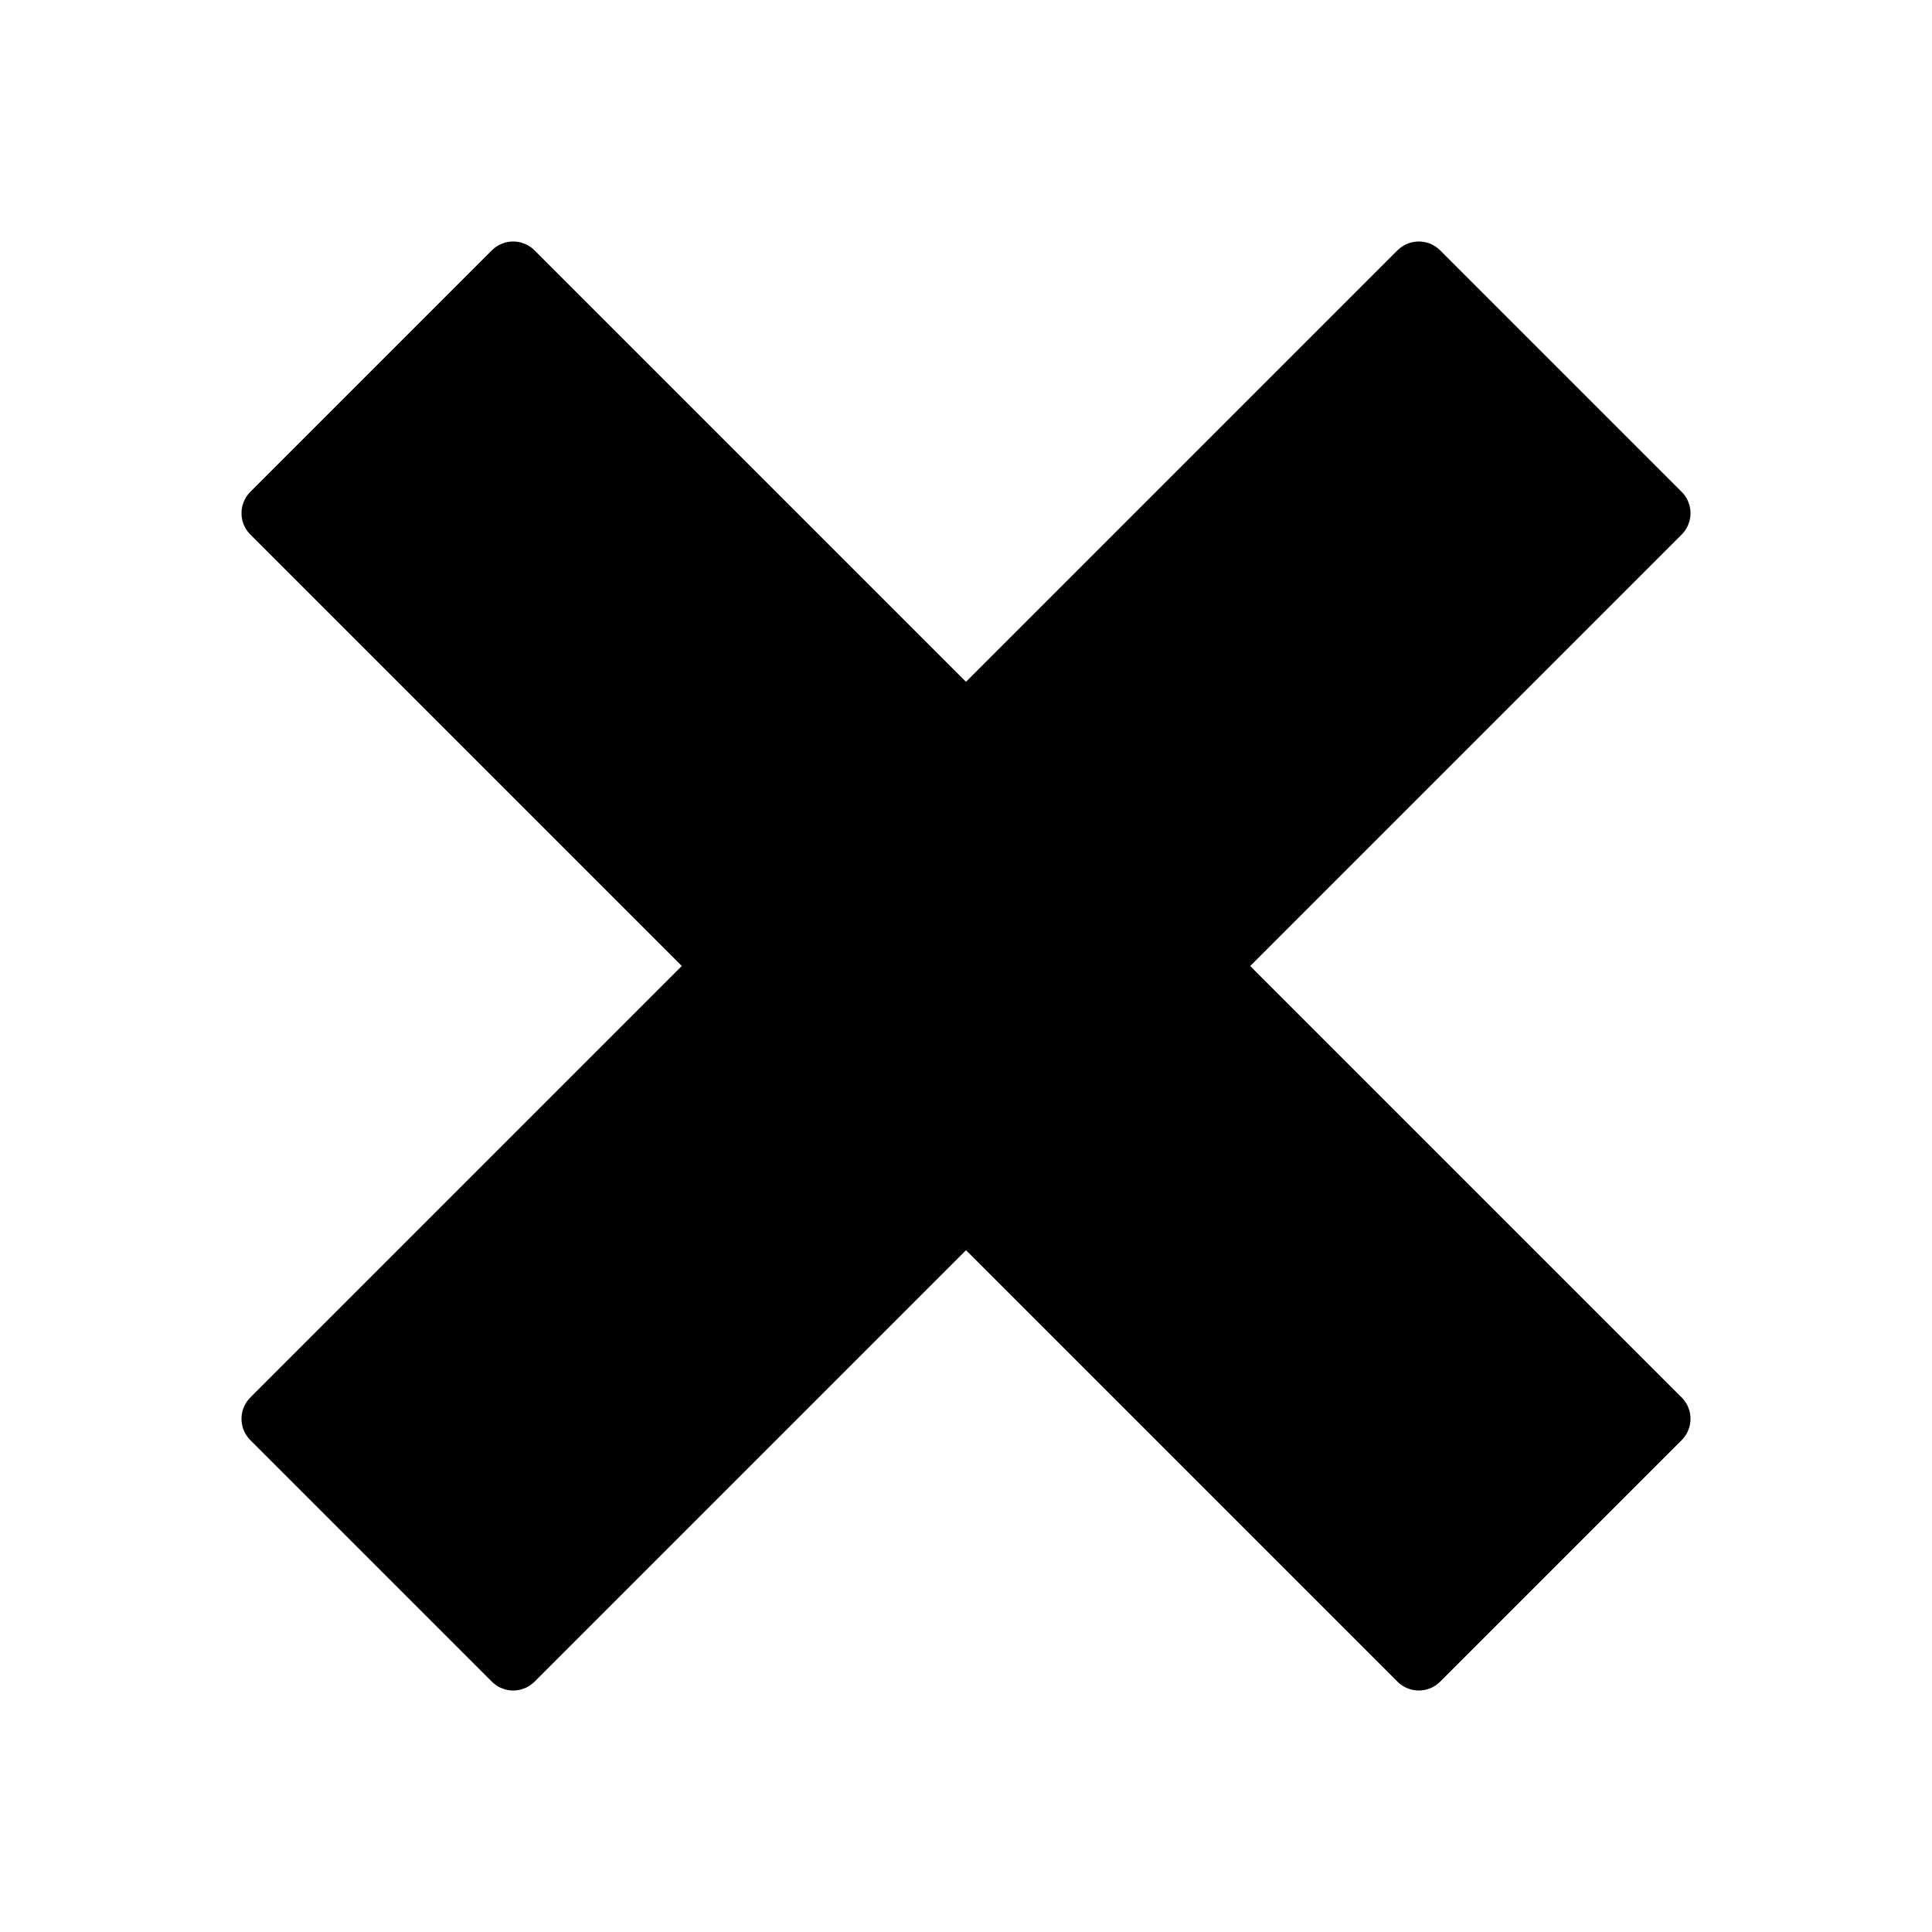
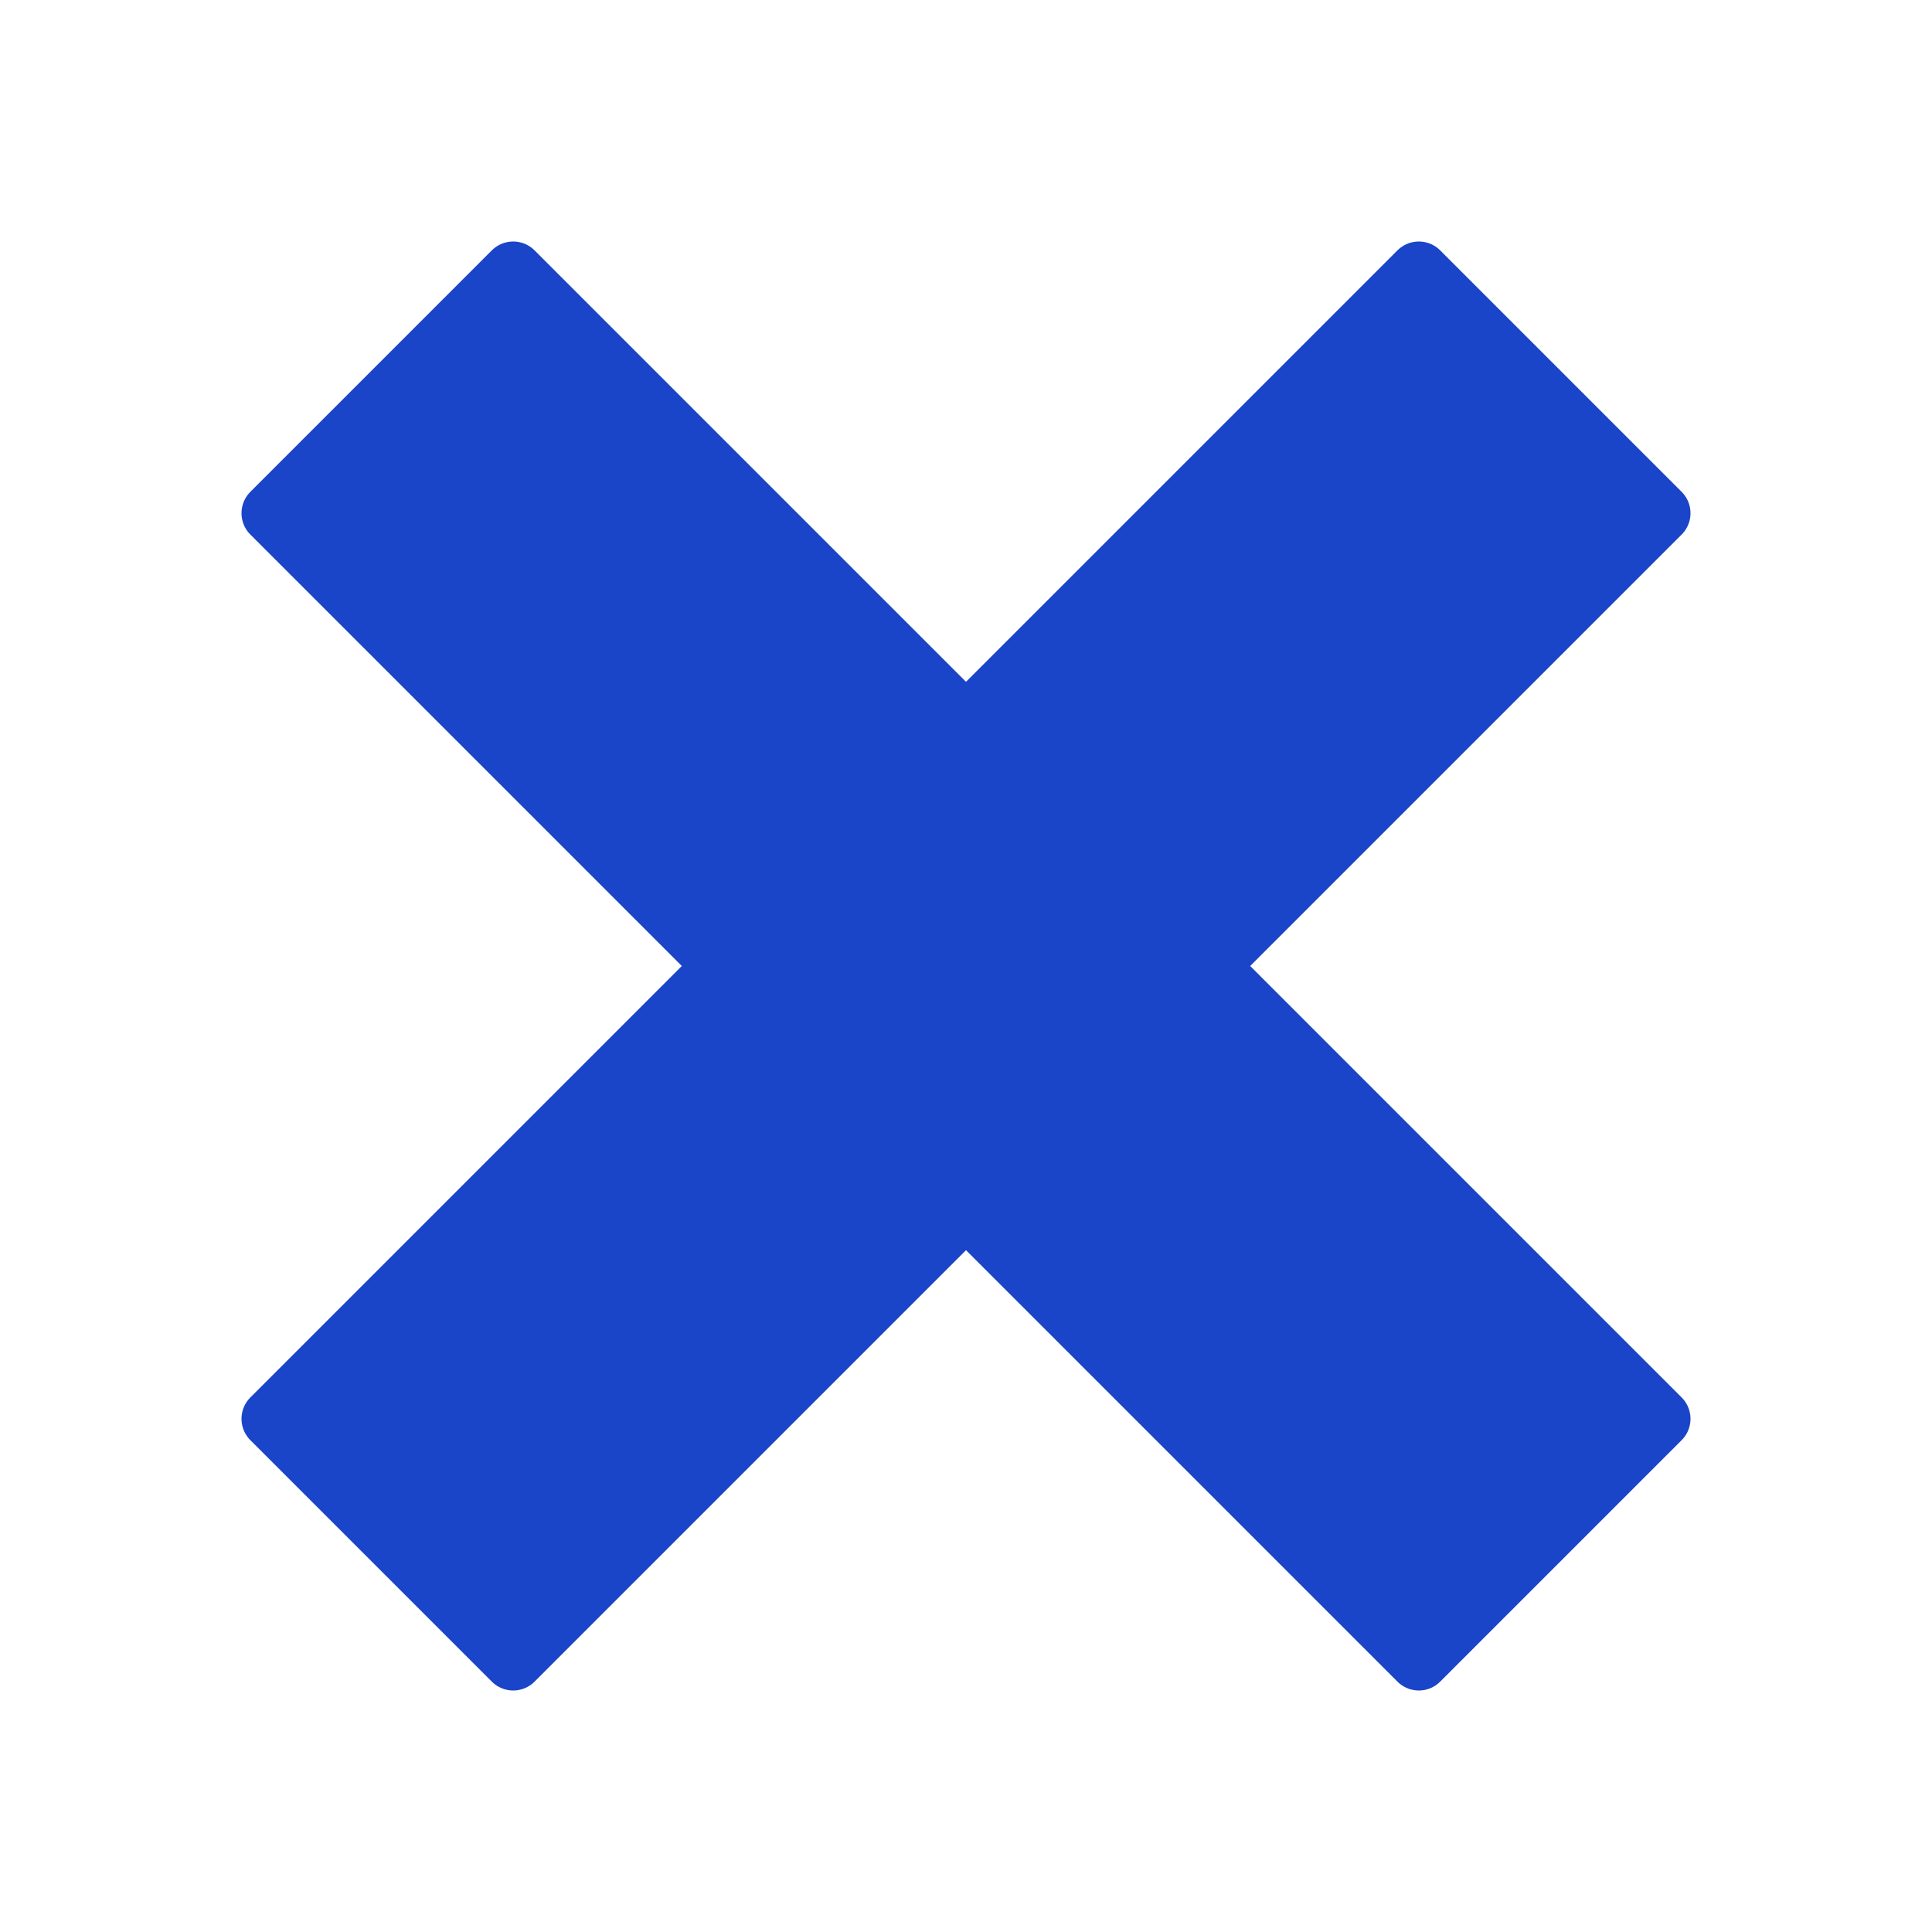
<svg xmlns="http://www.w3.org/2000/svg" version="1.0" width="64" height="64" id="svg2383">
  <defs id="defs2385" />
-   <path d="M 55,17 L 40,32 L 55,47 L 47,55 L 32,40 L 17,55 L 9,47 L 24,32 L 9,17 L 17,9 L 32,24 L 47,9 L 55,17 z" id="rect2386" style="fill:#000000;stroke:#000000;stroke-width:2;stroke-linecap:round;stroke-linejoin:round" />
+   <path d="M 55,17 L 40,32 L 55,47 L 47,55 L 32,40 L 17,55 L 9,47 L 24,32 L 9,17 L 17,9 L 32,24 L 47,9 L 55,17 z" id="rect2386" style="fill:#1a45c8;stroke:#1a45c8;stroke-width:2;stroke-linecap:round;stroke-linejoin:round" />
</svg>
